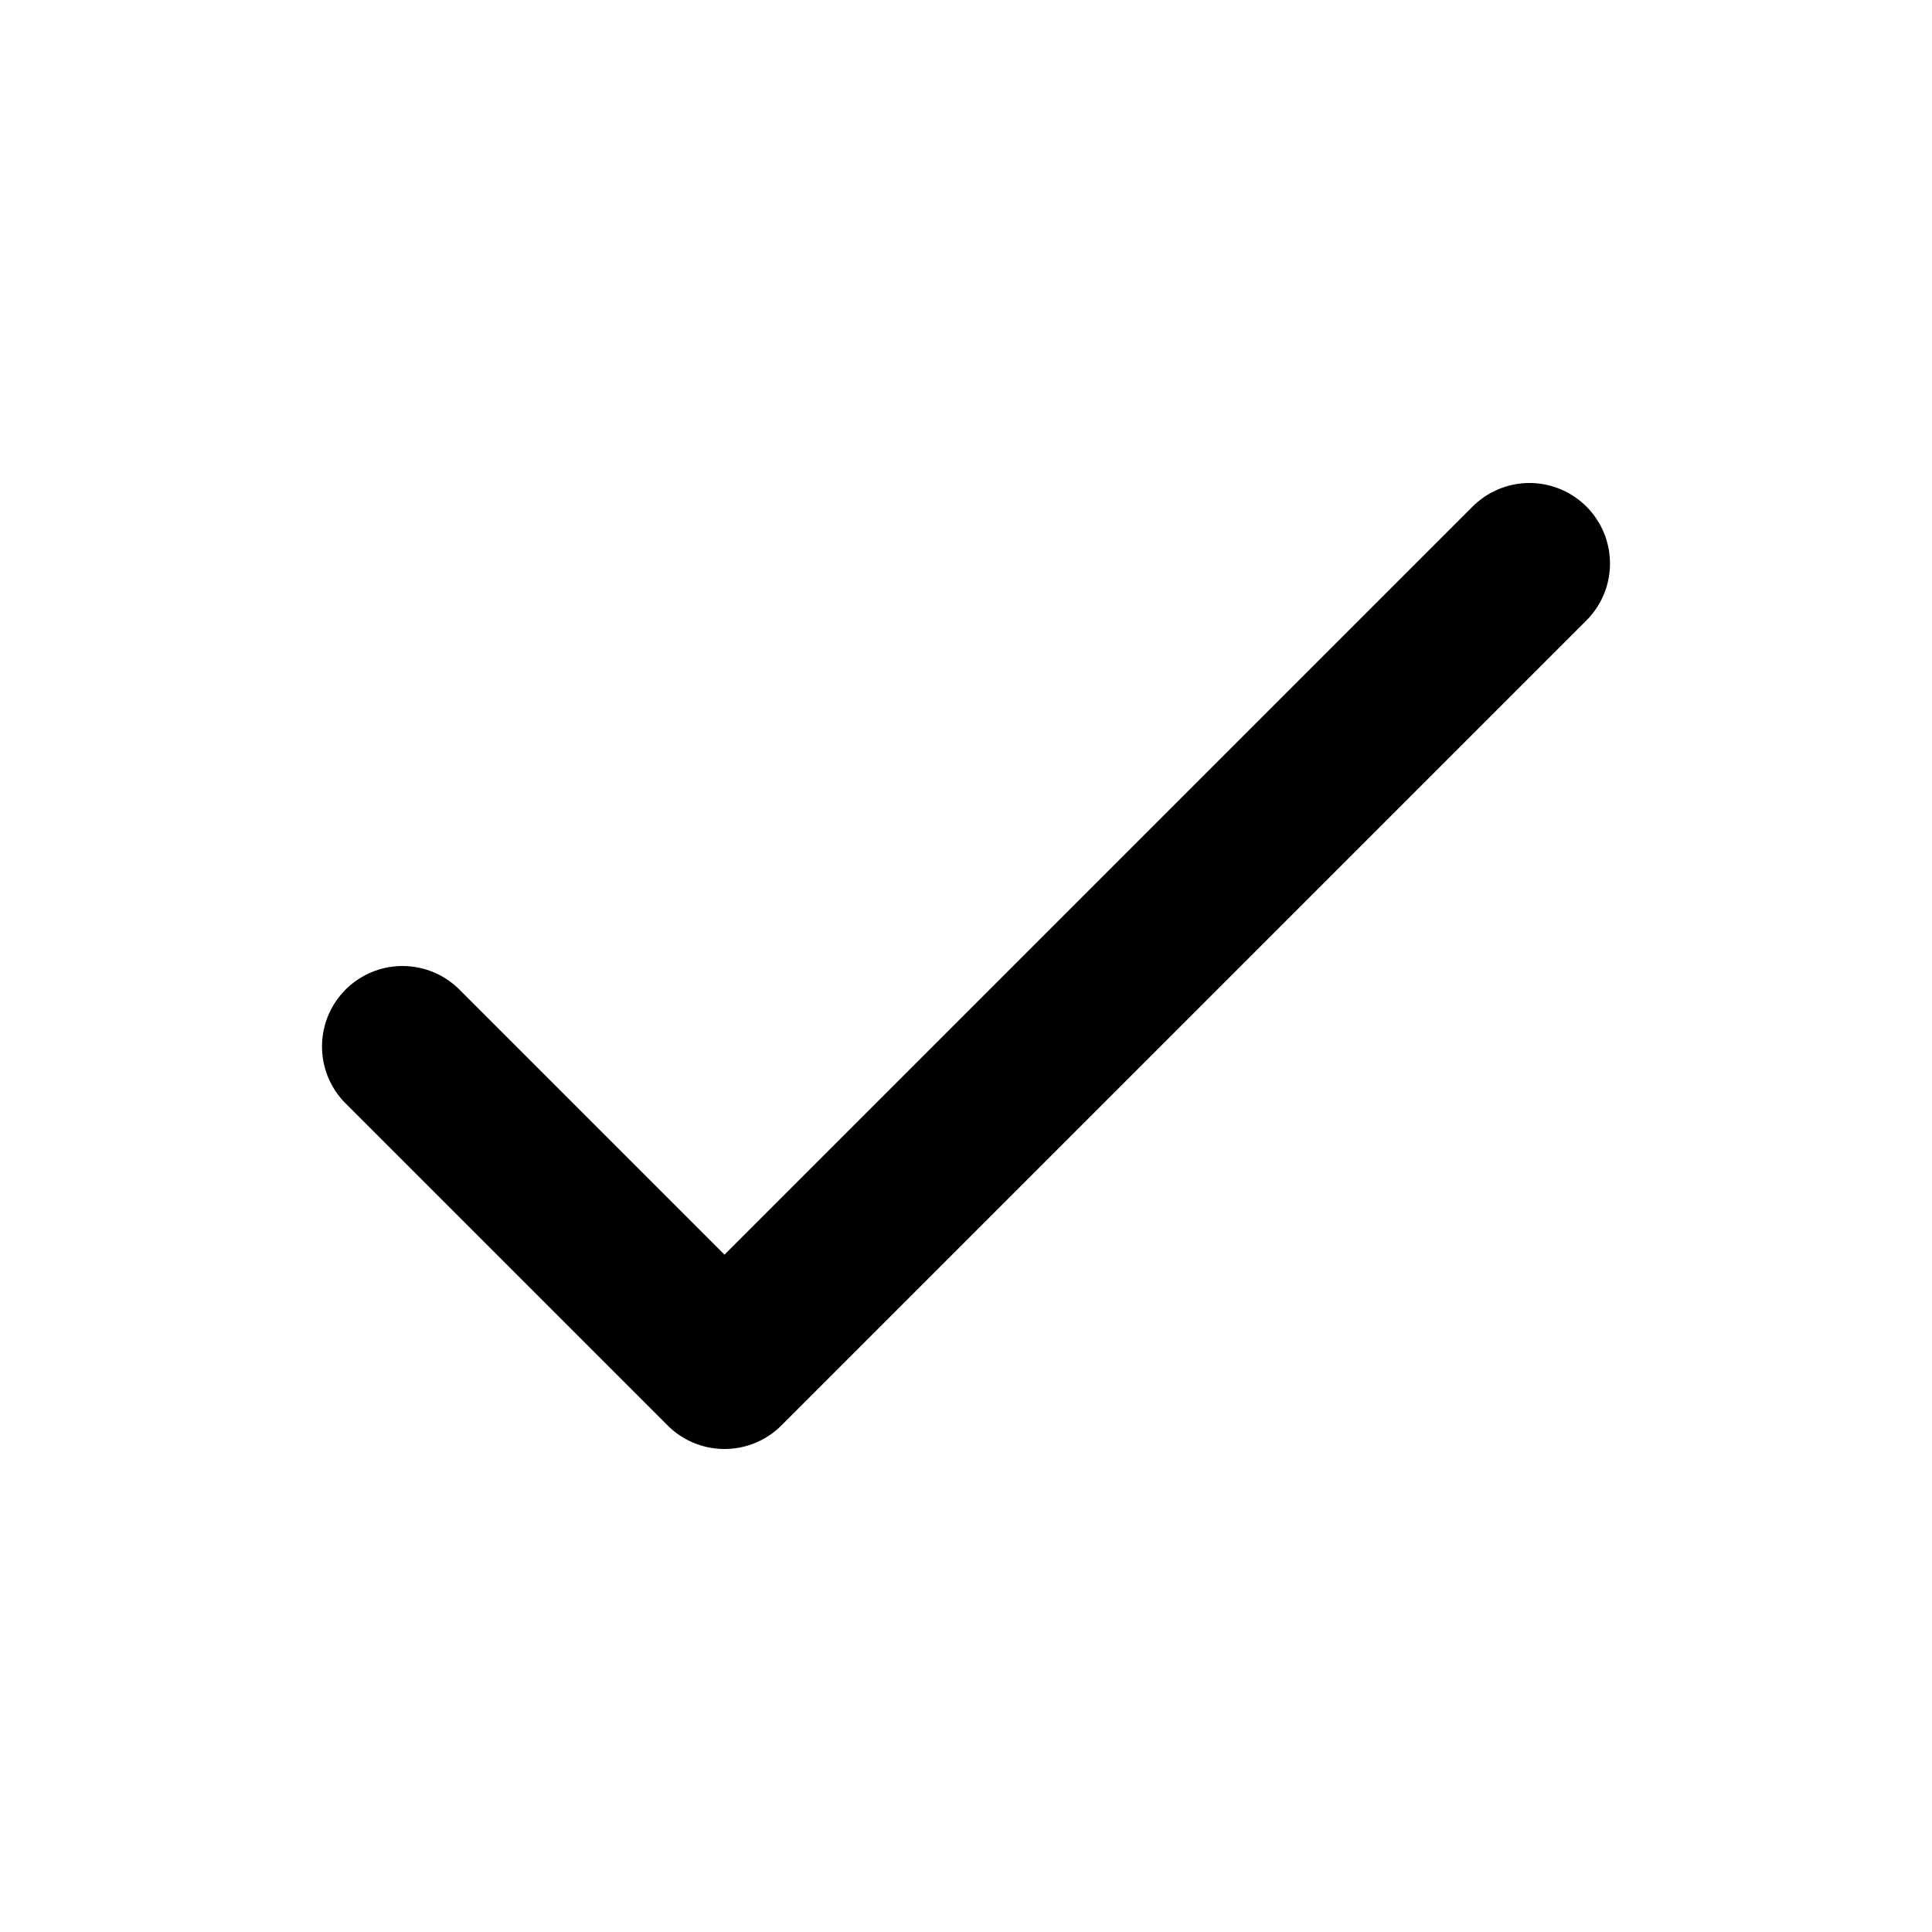
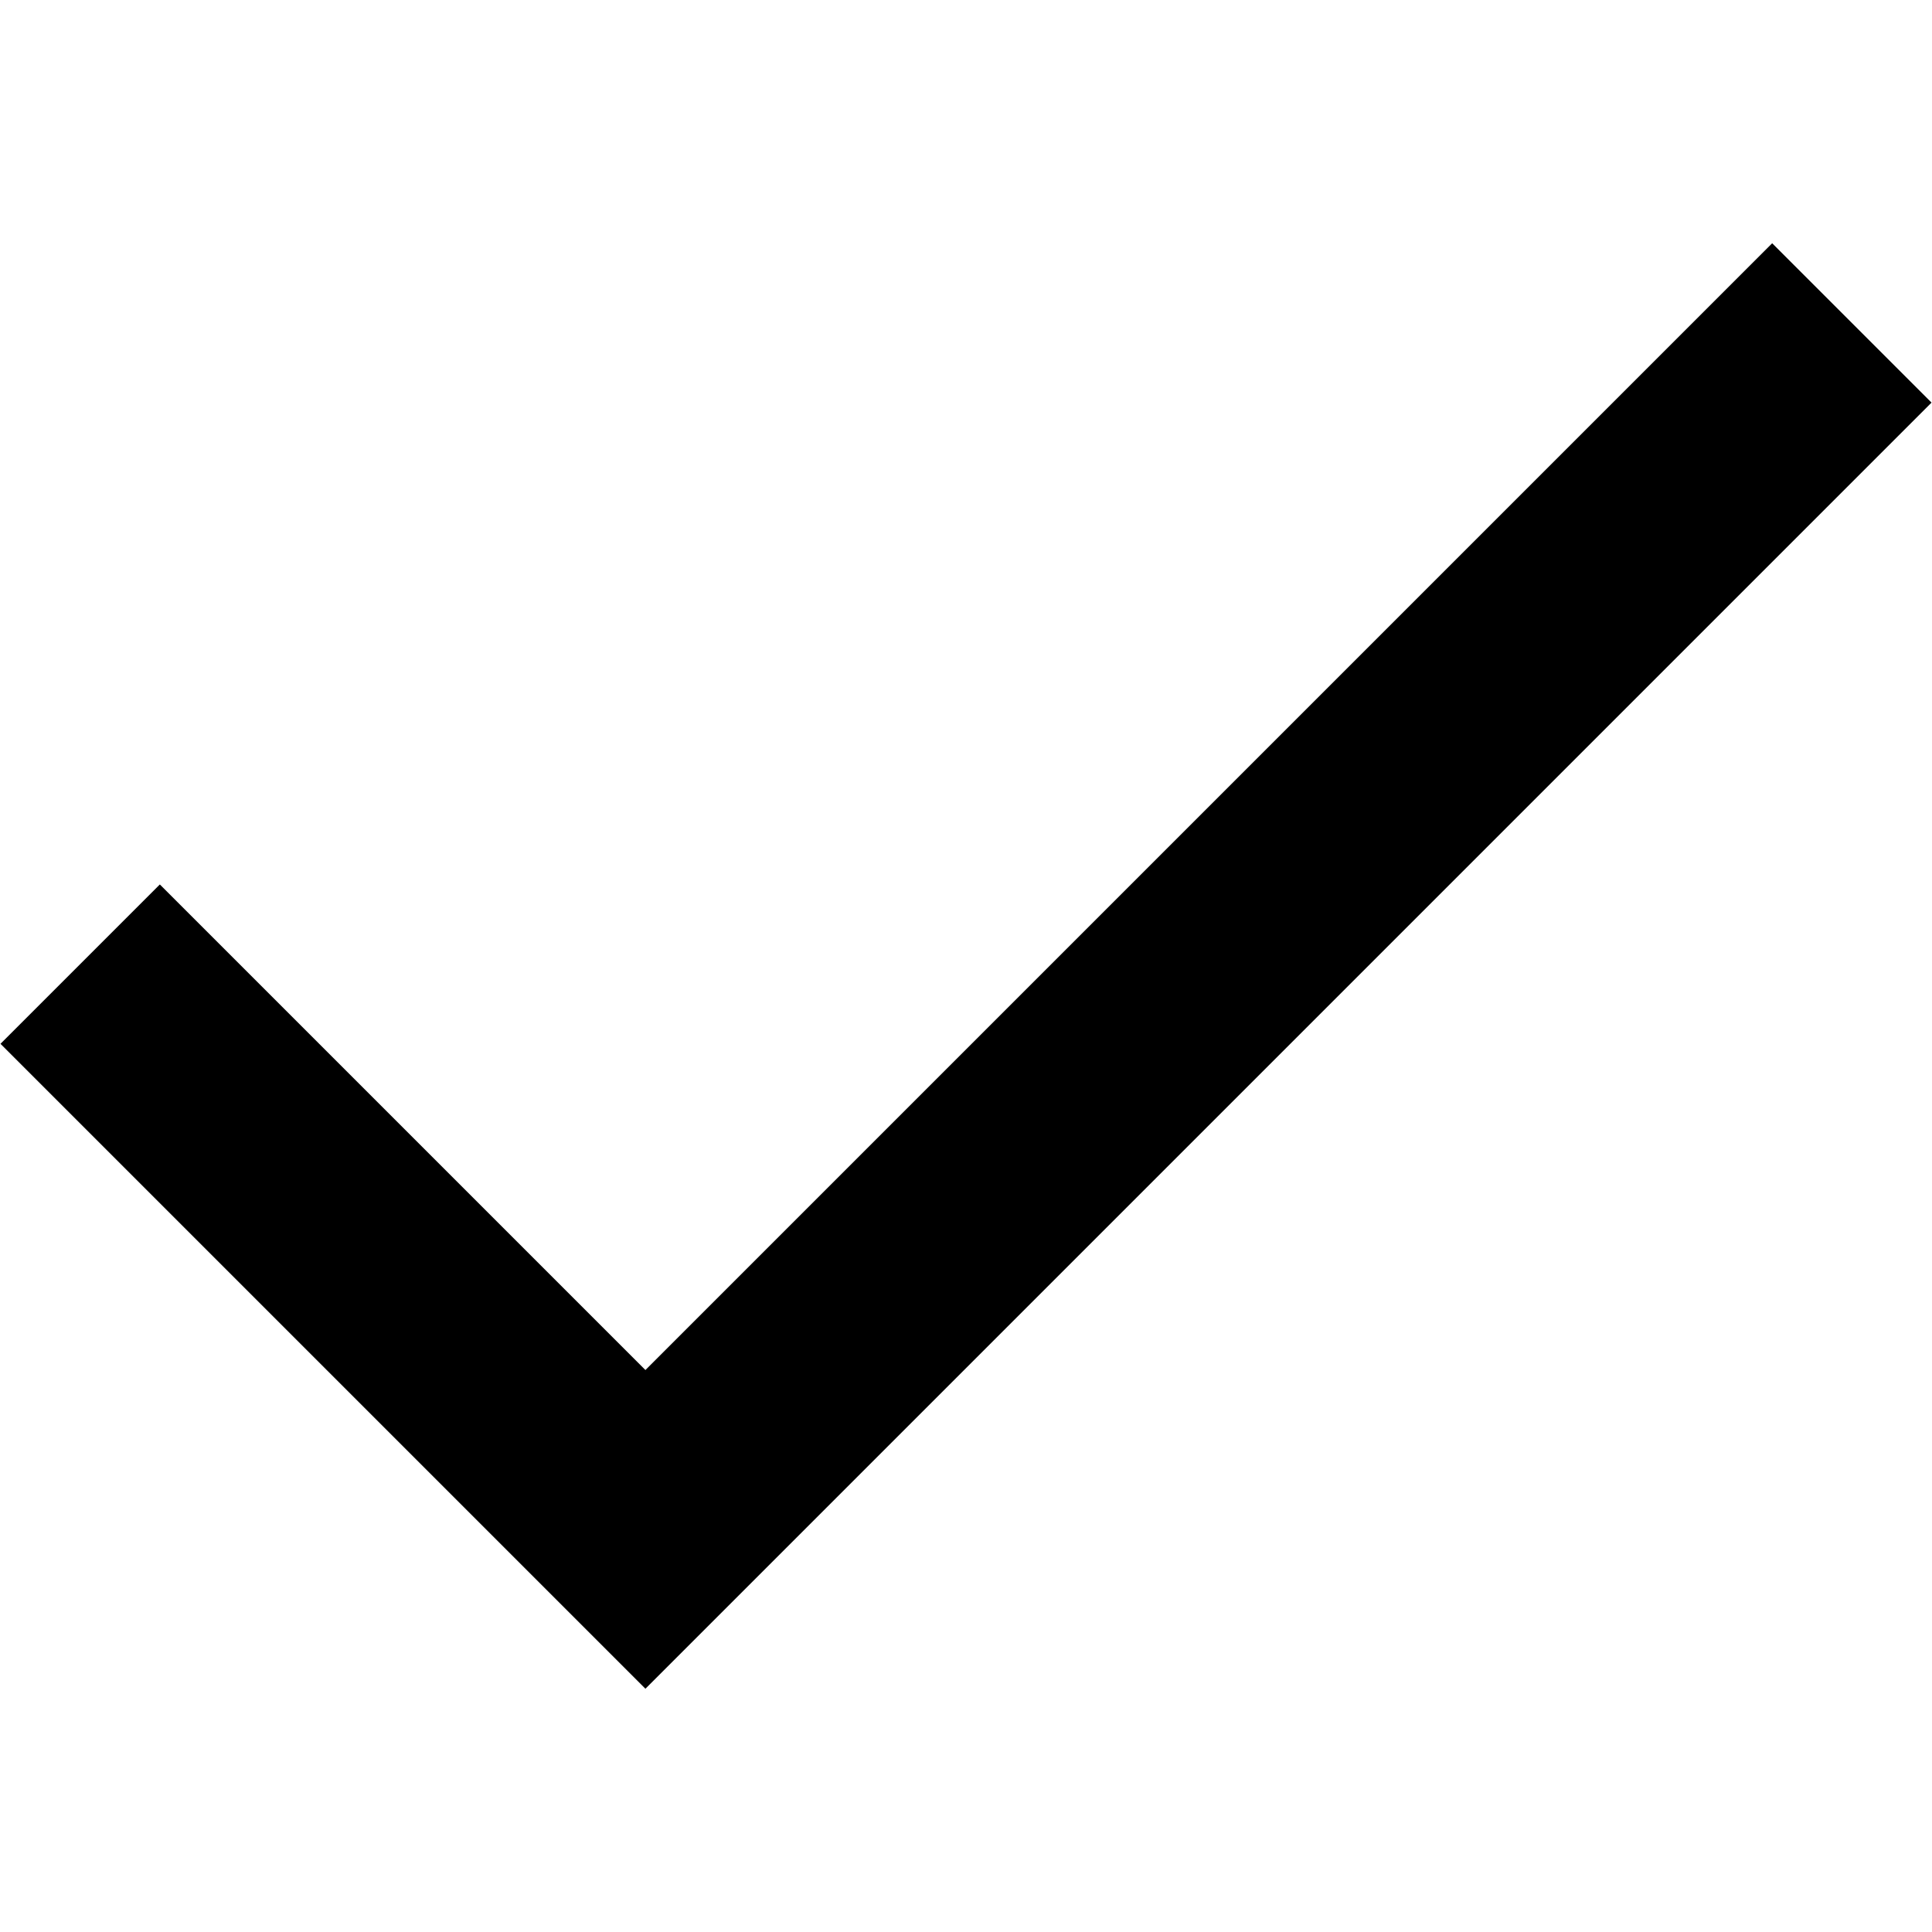
- <svg xmlns="http://www.w3.org/2000/svg" viewBox="0 0 24 24">
-   <defs>
-     <style>.cls-1,.cls-2{fill:none;}.cls-2{stroke:#000;stroke-linecap:round;stroke-linejoin:round;stroke-width:2px;}</style>
-   </defs>
-   <g id="_01" data-name="01">
-     <g id="tick">
-       <rect id="artboard_guide-3" data-name="artboard guide" class="cls-1" width="24" height="24" />
-       <g id="tick-2" data-name="tick">
-         <polyline class="cls-2" points="19 7 9 17 5 13" />
-       </g>
-     </g>
-   </g>
+ <svg xmlns="http://www.w3.org/2000/svg" viewBox="90.471 302.809 823 823">
+   <path d="M365.407 1022.185L90.677 747.457l67.883-67.882L365.406 886.42l479.977-479.988 67.883 67.882" fill="currentColor" />
</svg>
